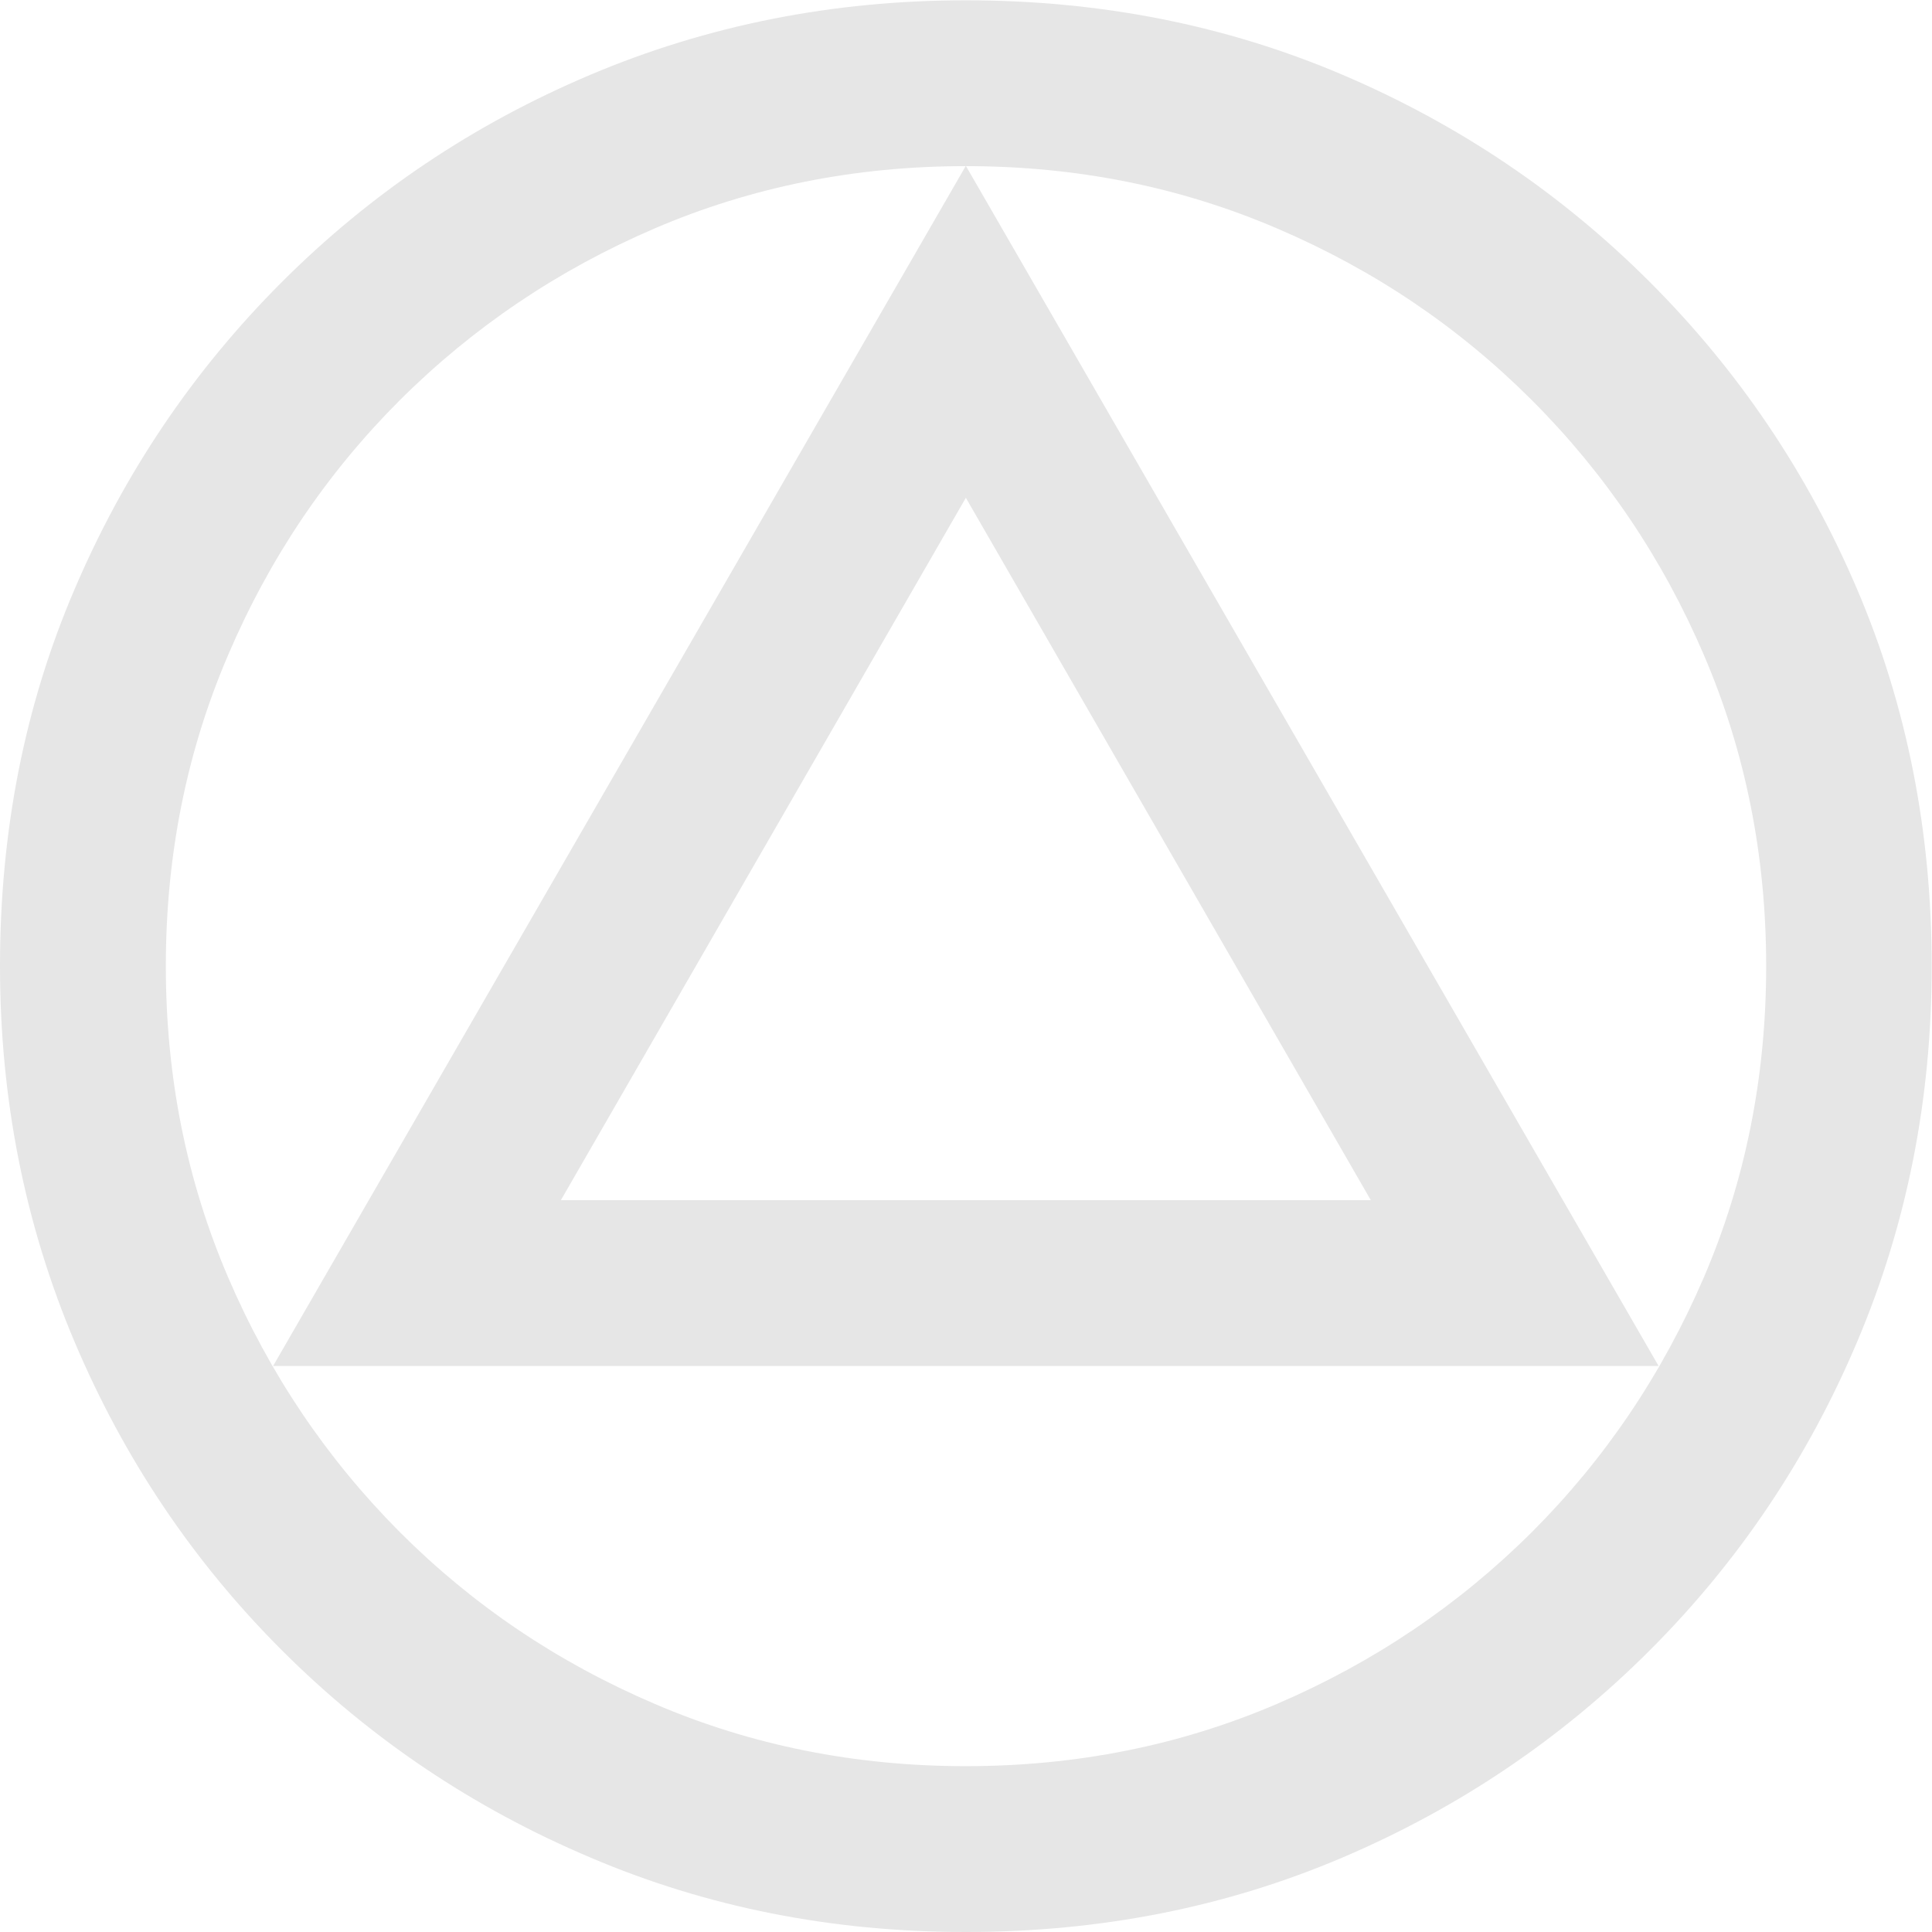
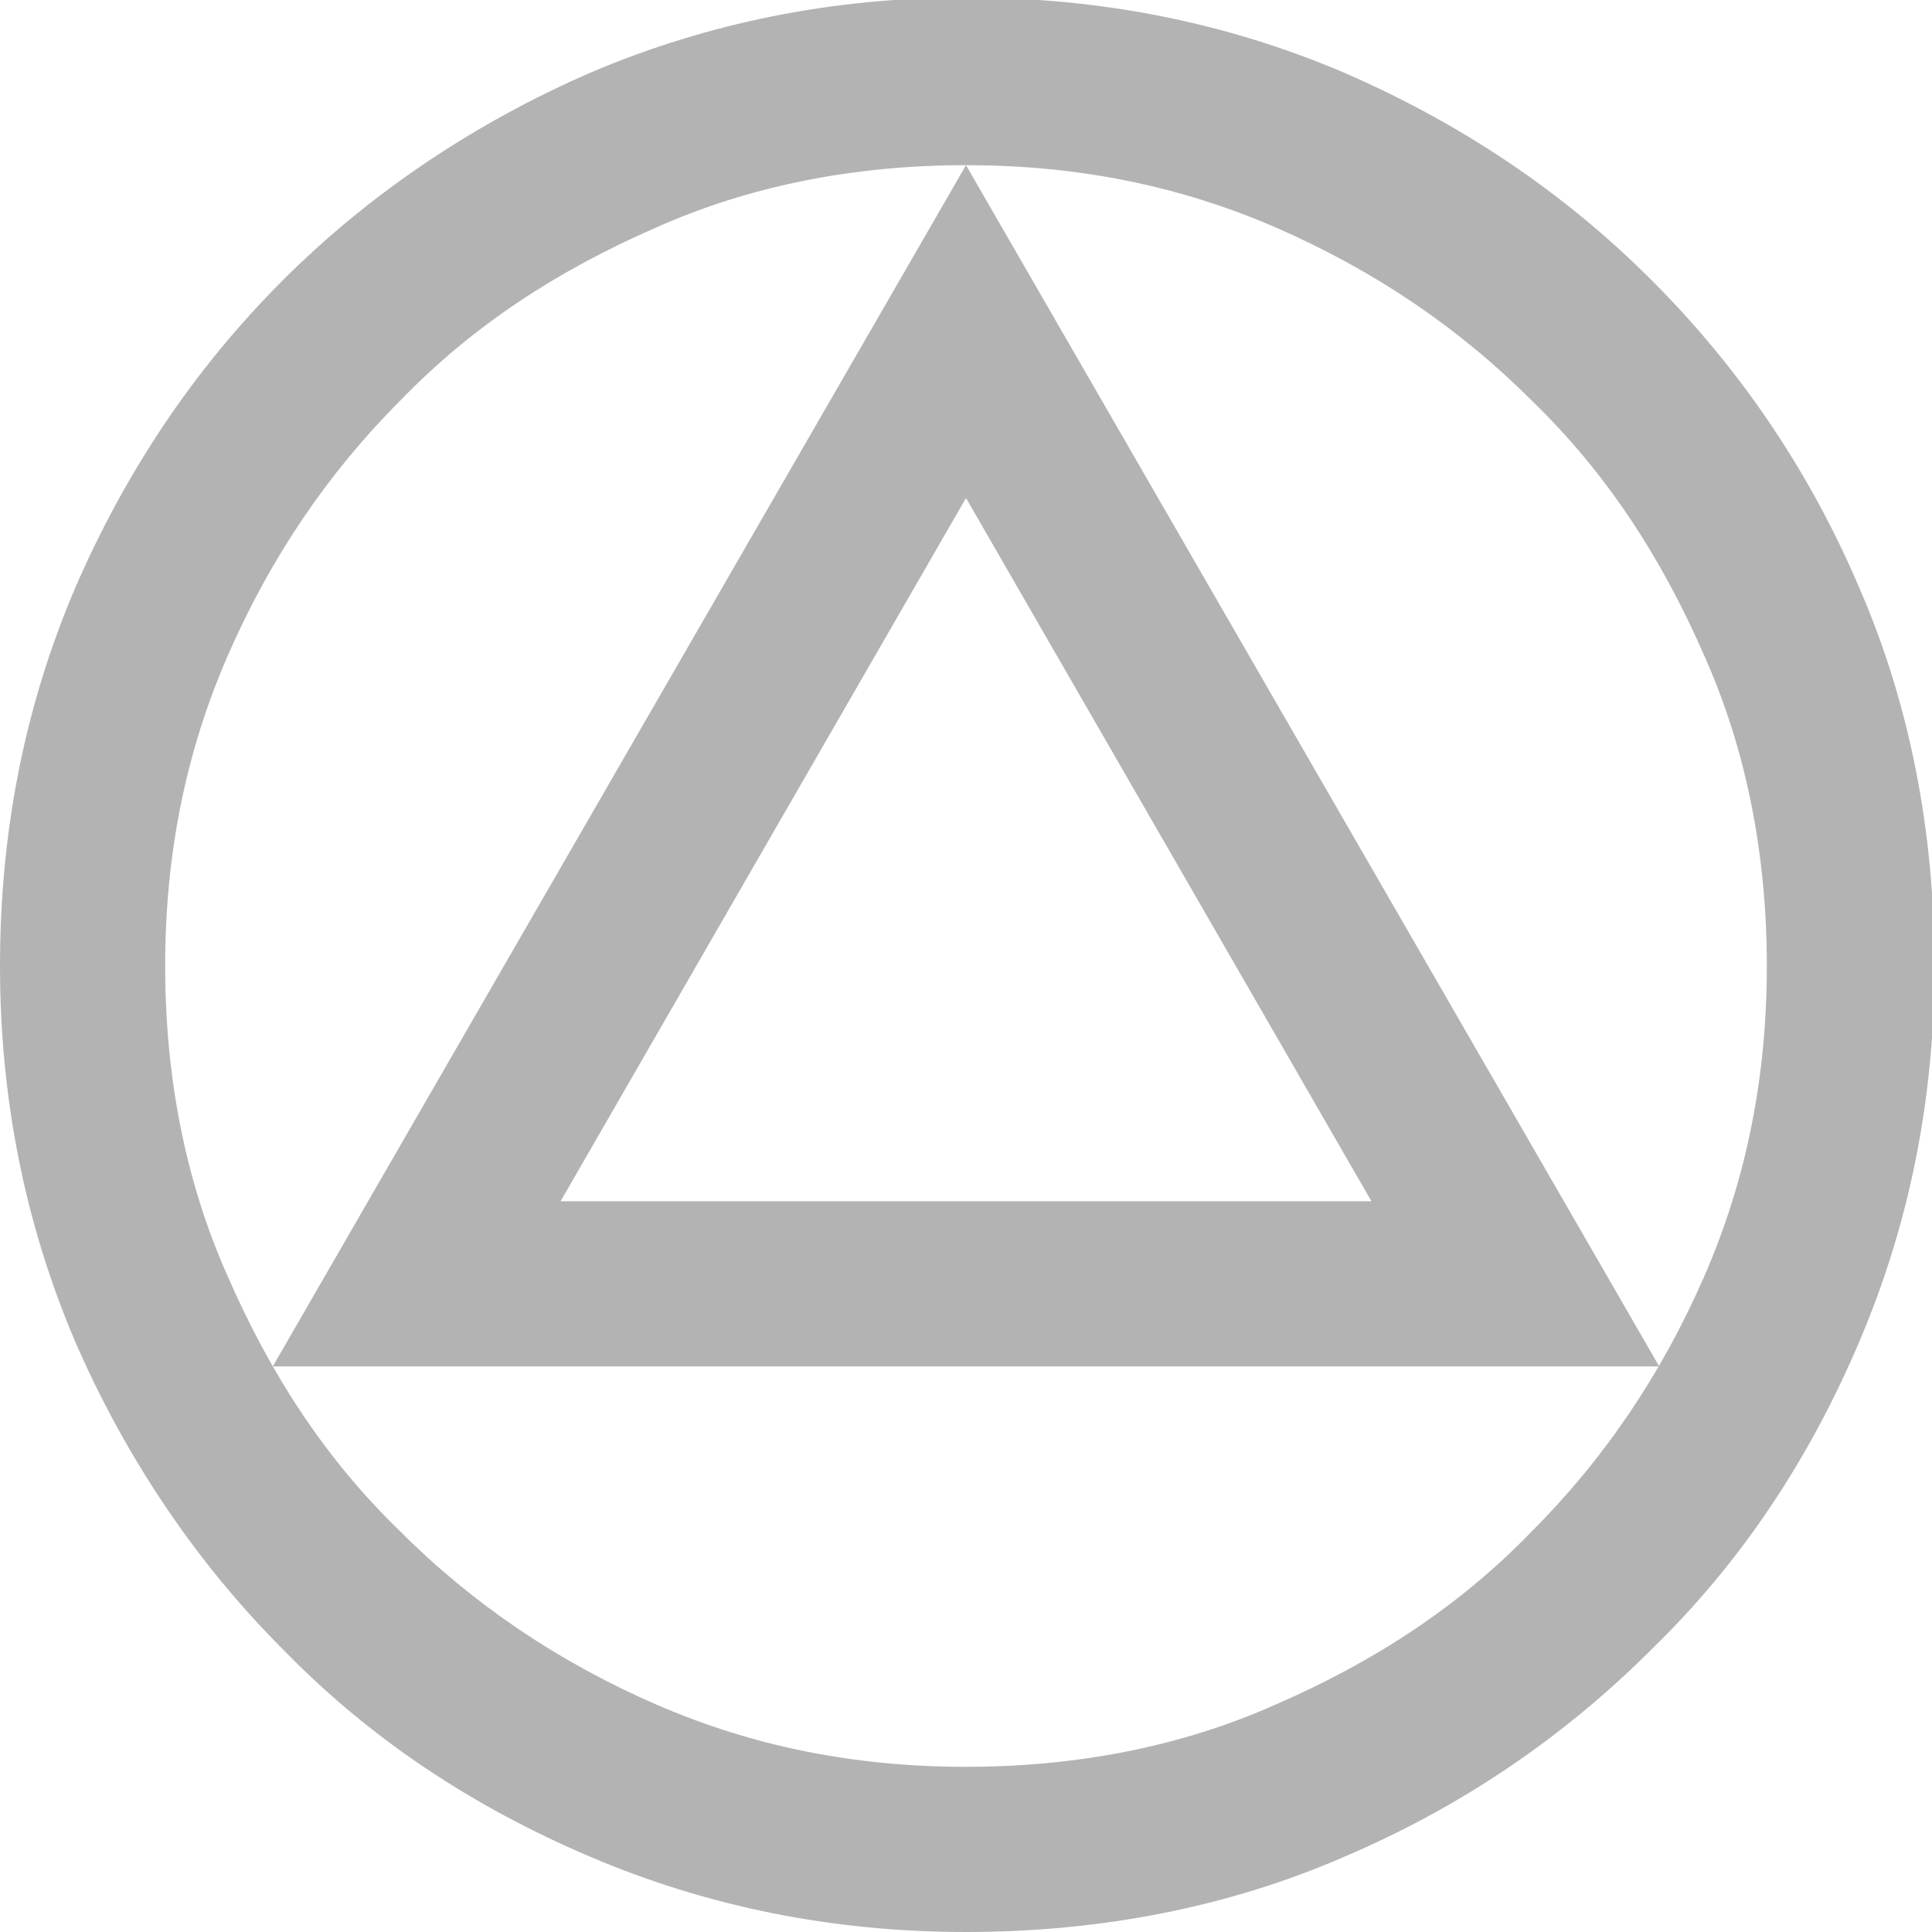
- <svg xmlns="http://www.w3.org/2000/svg" clip-rule="evenodd" fill-rule="evenodd" height="3.8mm" image-rendering="optimizeQuality" shape-rendering="geometricPrecision" text-rendering="geometricPrecision" viewBox="0 0 64.31 64.31" width="3.8mm">
-   <path d="m32.15 64.31c-4.44 0-8.61-.82-12.5-2.48-3.9-1.65-7.32-3.95-10.27-6.9s-5.25-6.37-6.9-10.27-2.48-8.07-2.48-12.5c0-4.49.82-8.67 2.48-12.54 1.65-3.87 3.95-7.28 6.9-10.23s6.37-5.25 10.27-6.9 8.07-2.48 12.5-2.48c4.49 0 8.67.83 12.54 2.48s7.28 3.95 10.23 6.9 5.25 6.36 6.9 10.23 2.48 8.05 2.48 12.54c0 4.44-.83 8.61-2.48 12.5-1.65 3.9-3.95 7.32-6.9 10.27s-6.36 5.25-10.23 6.9-8.05 2.48-12.54 2.48zm0-5.52c3.68 0 7.13-.69 10.35-2.07s6.05-3.29 8.49-5.72c2.44-2.44 4.34-5.26 5.73-8.49 1.38-3.22 2.07-6.67 2.07-10.35s-.69-7.13-2.07-10.35-3.29-6.05-5.73-8.49-5.26-4.34-8.49-5.72c-3.22-1.38-6.67-2.07-10.35-2.07s-7.13.69-10.35 2.07-6.05 3.29-8.49 5.72c-2.44 2.44-4.34 5.26-5.72 8.49-1.38 3.22-2.07 6.67-2.07 10.35s.69 7.13 2.07 10.35 3.29 6.05 5.72 8.49c2.44 2.44 5.26 4.34 8.49 5.72 3.22 1.38 6.67 2.07 10.35 2.07zm-23.06-13.32 23.06-39.95 23.06 39.95zm9.58-5.52h26.96l-13.48-23.38z" fill="#e6e6e6" fill-rule="nonzero" />
+ <svg xmlns="http://www.w3.org/2000/svg" clip-rule="evenodd" fill-rule="evenodd" height="3.8mm" image-rendering="optimizeQuality" shape-rendering="geometricPrecision" text-rendering="geometricPrecision" viewBox="0 0 7.72 7.72" width="3.8mm">
+   <g fill="#b3b3b3" fill-rule="nonzero">
+     <path d="m1.09 5.46h5.54l-2.77-4.8zm4.39-.66h-3.24l1.62-2.81z" />
+     <path d="m3.86 7.72c-.53 0-1.03-.1-1.5-.3s-.88-.47-1.23-.83c-.35-.35-.63-.77-.83-1.23-.2-.47-.3-.97-.3-1.5 0-.54.1-1.04.3-1.51.2-.46.47-.87.83-1.23.35-.35.77-.63 1.23-.83.47-.2.97-.3 1.5-.3.54 0 1.04.1 1.51.3.46.2.87.47 1.23.83.35.35.63.76.83 1.23.2.46.3.97.3 1.51 0 .53-.1 1.03-.3 1.5s-.47.88-.83 1.23c-.35.35-.76.63-1.23.83-.46.2-.97.3-1.51.3zm0-.66c.44 0 .86-.08 1.24-.25.39-.17.73-.39 1.02-.69.29-.29.52-.63.69-1.02s.25-.8.25-1.24-.08-.86-.25-1.24c-.17-.39-.39-.73-.69-1.02-.29-.29-.63-.52-1.02-.69s-.8-.25-1.24-.25-.86.08-1.24.25c-.39.17-.73.39-1.02.69-.29.29-.52.63-.69 1.02s-.25.8-.25 1.24.08.86.25 1.24c.17.39.39.73.69 1.02.29.29.63.52 1.02.69s.8.25 1.24.25z" />
+   </g>
</svg>
